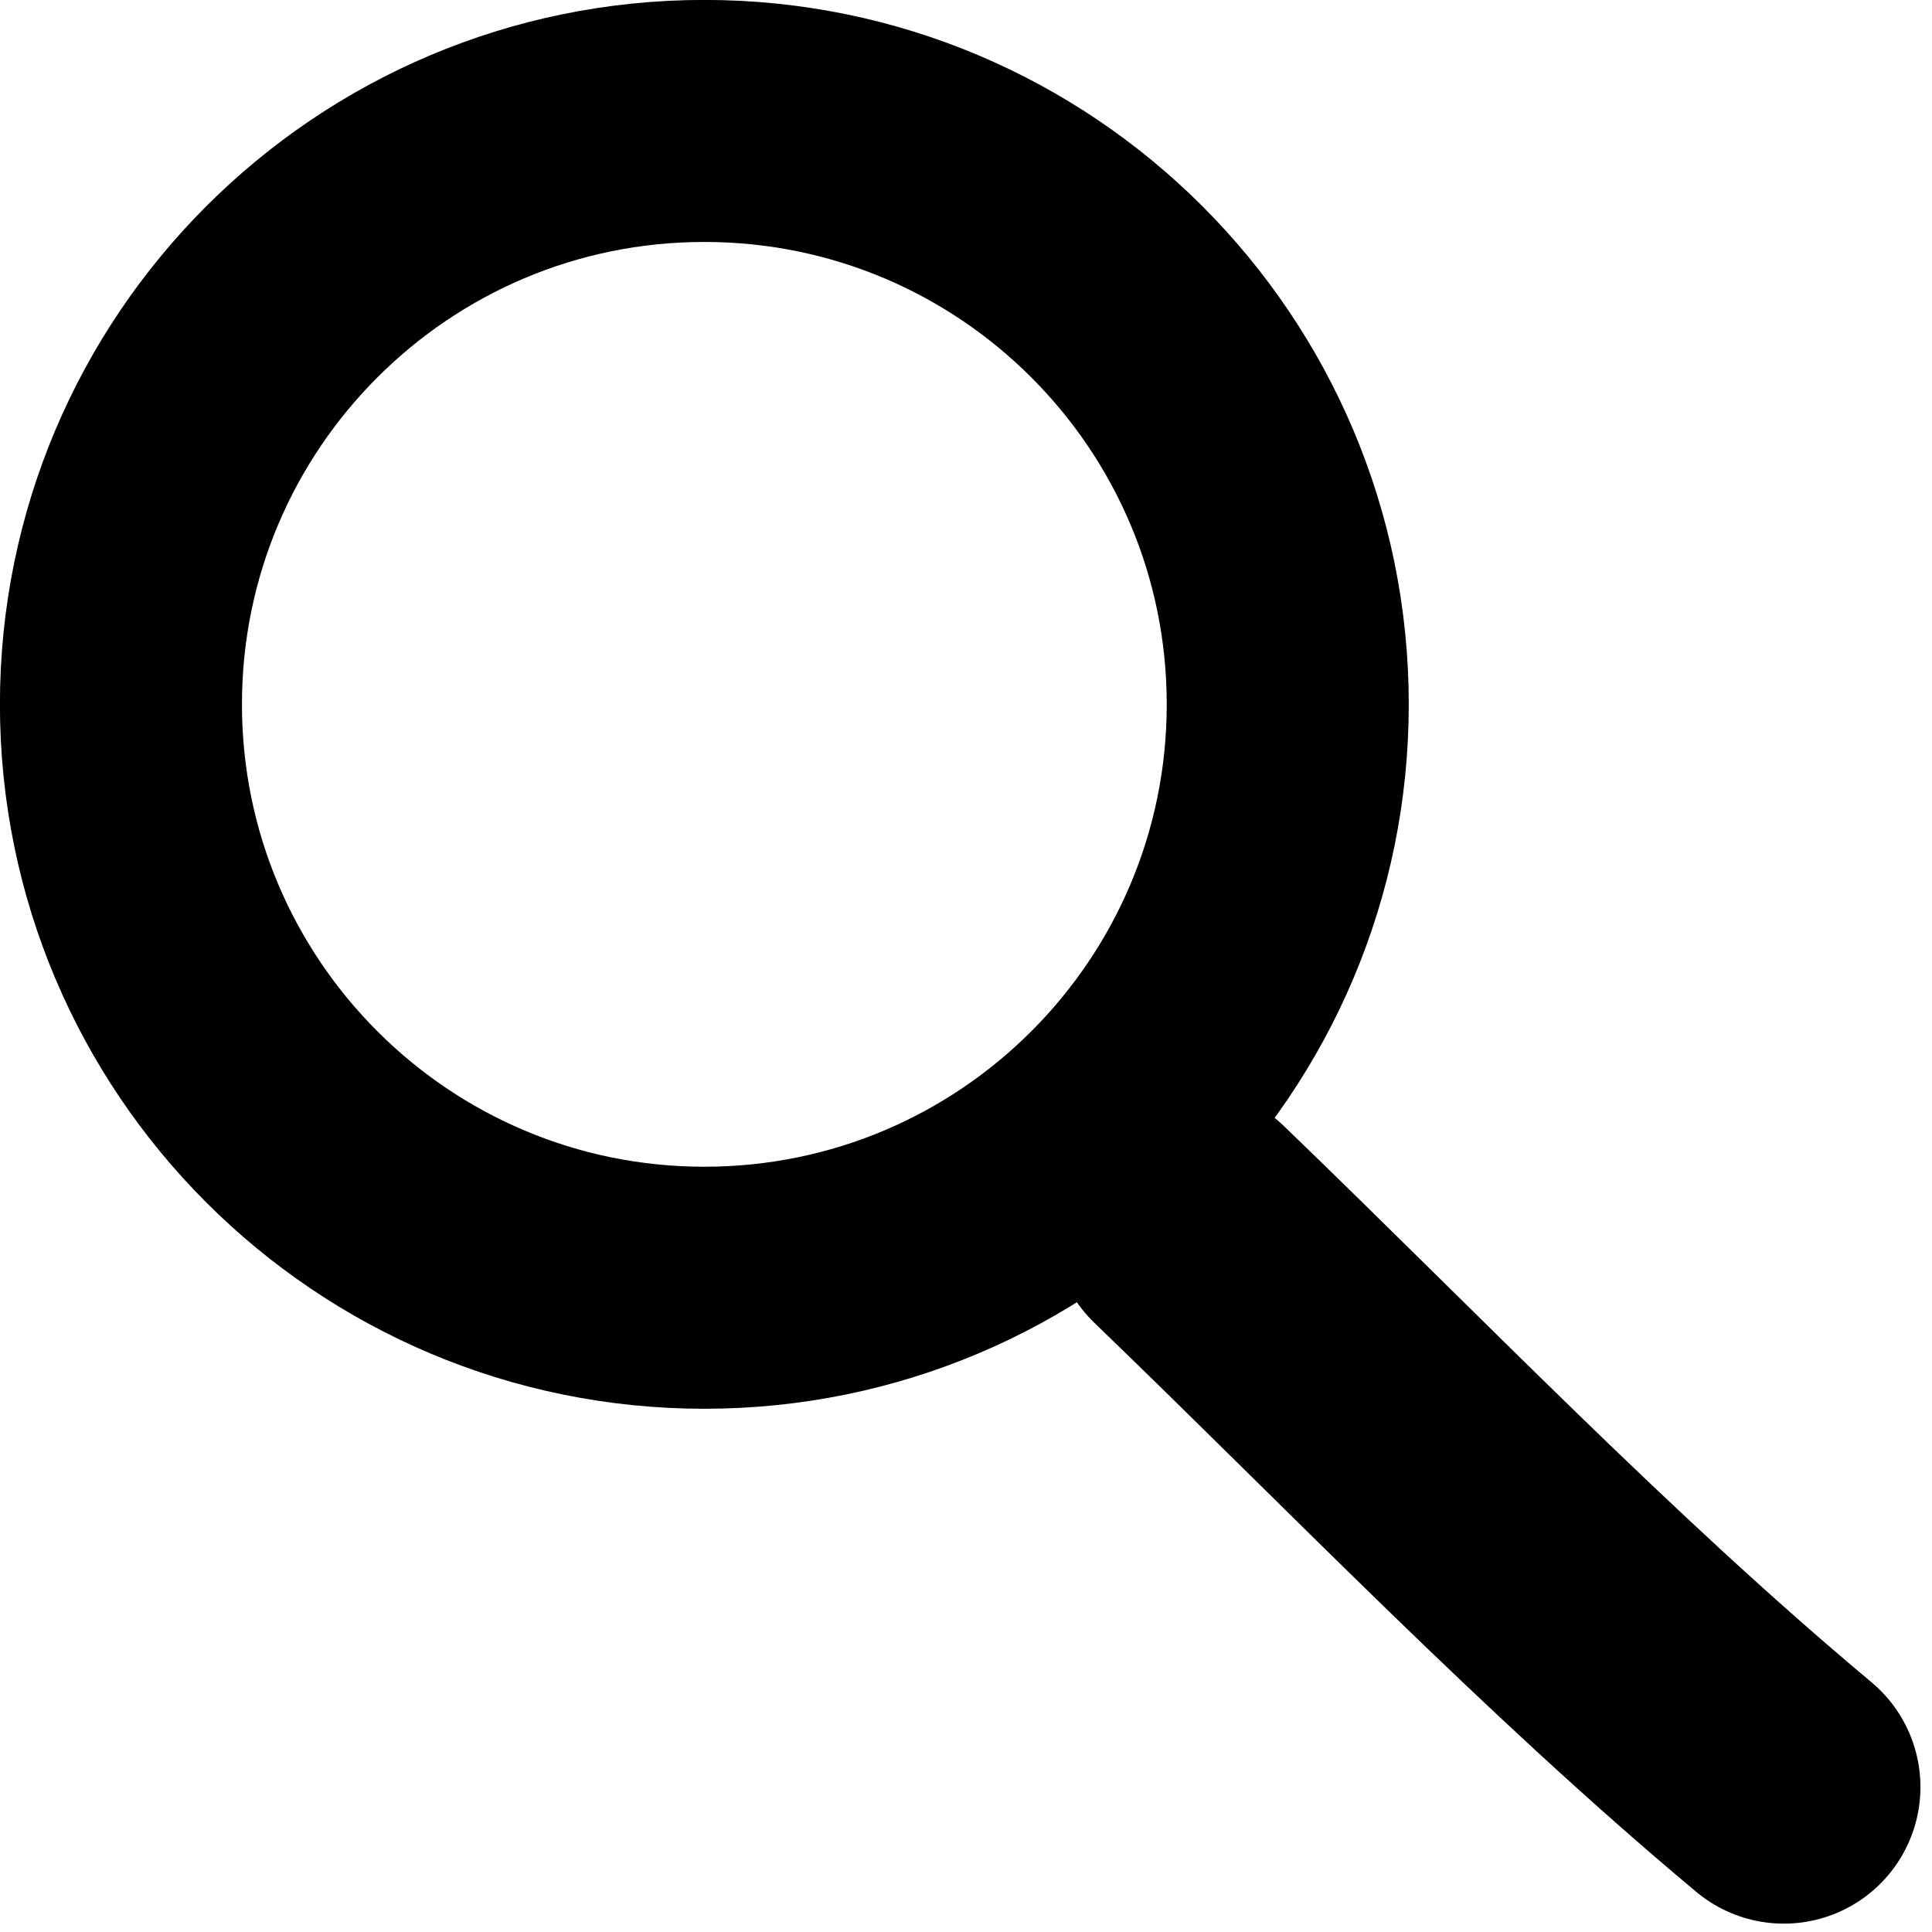
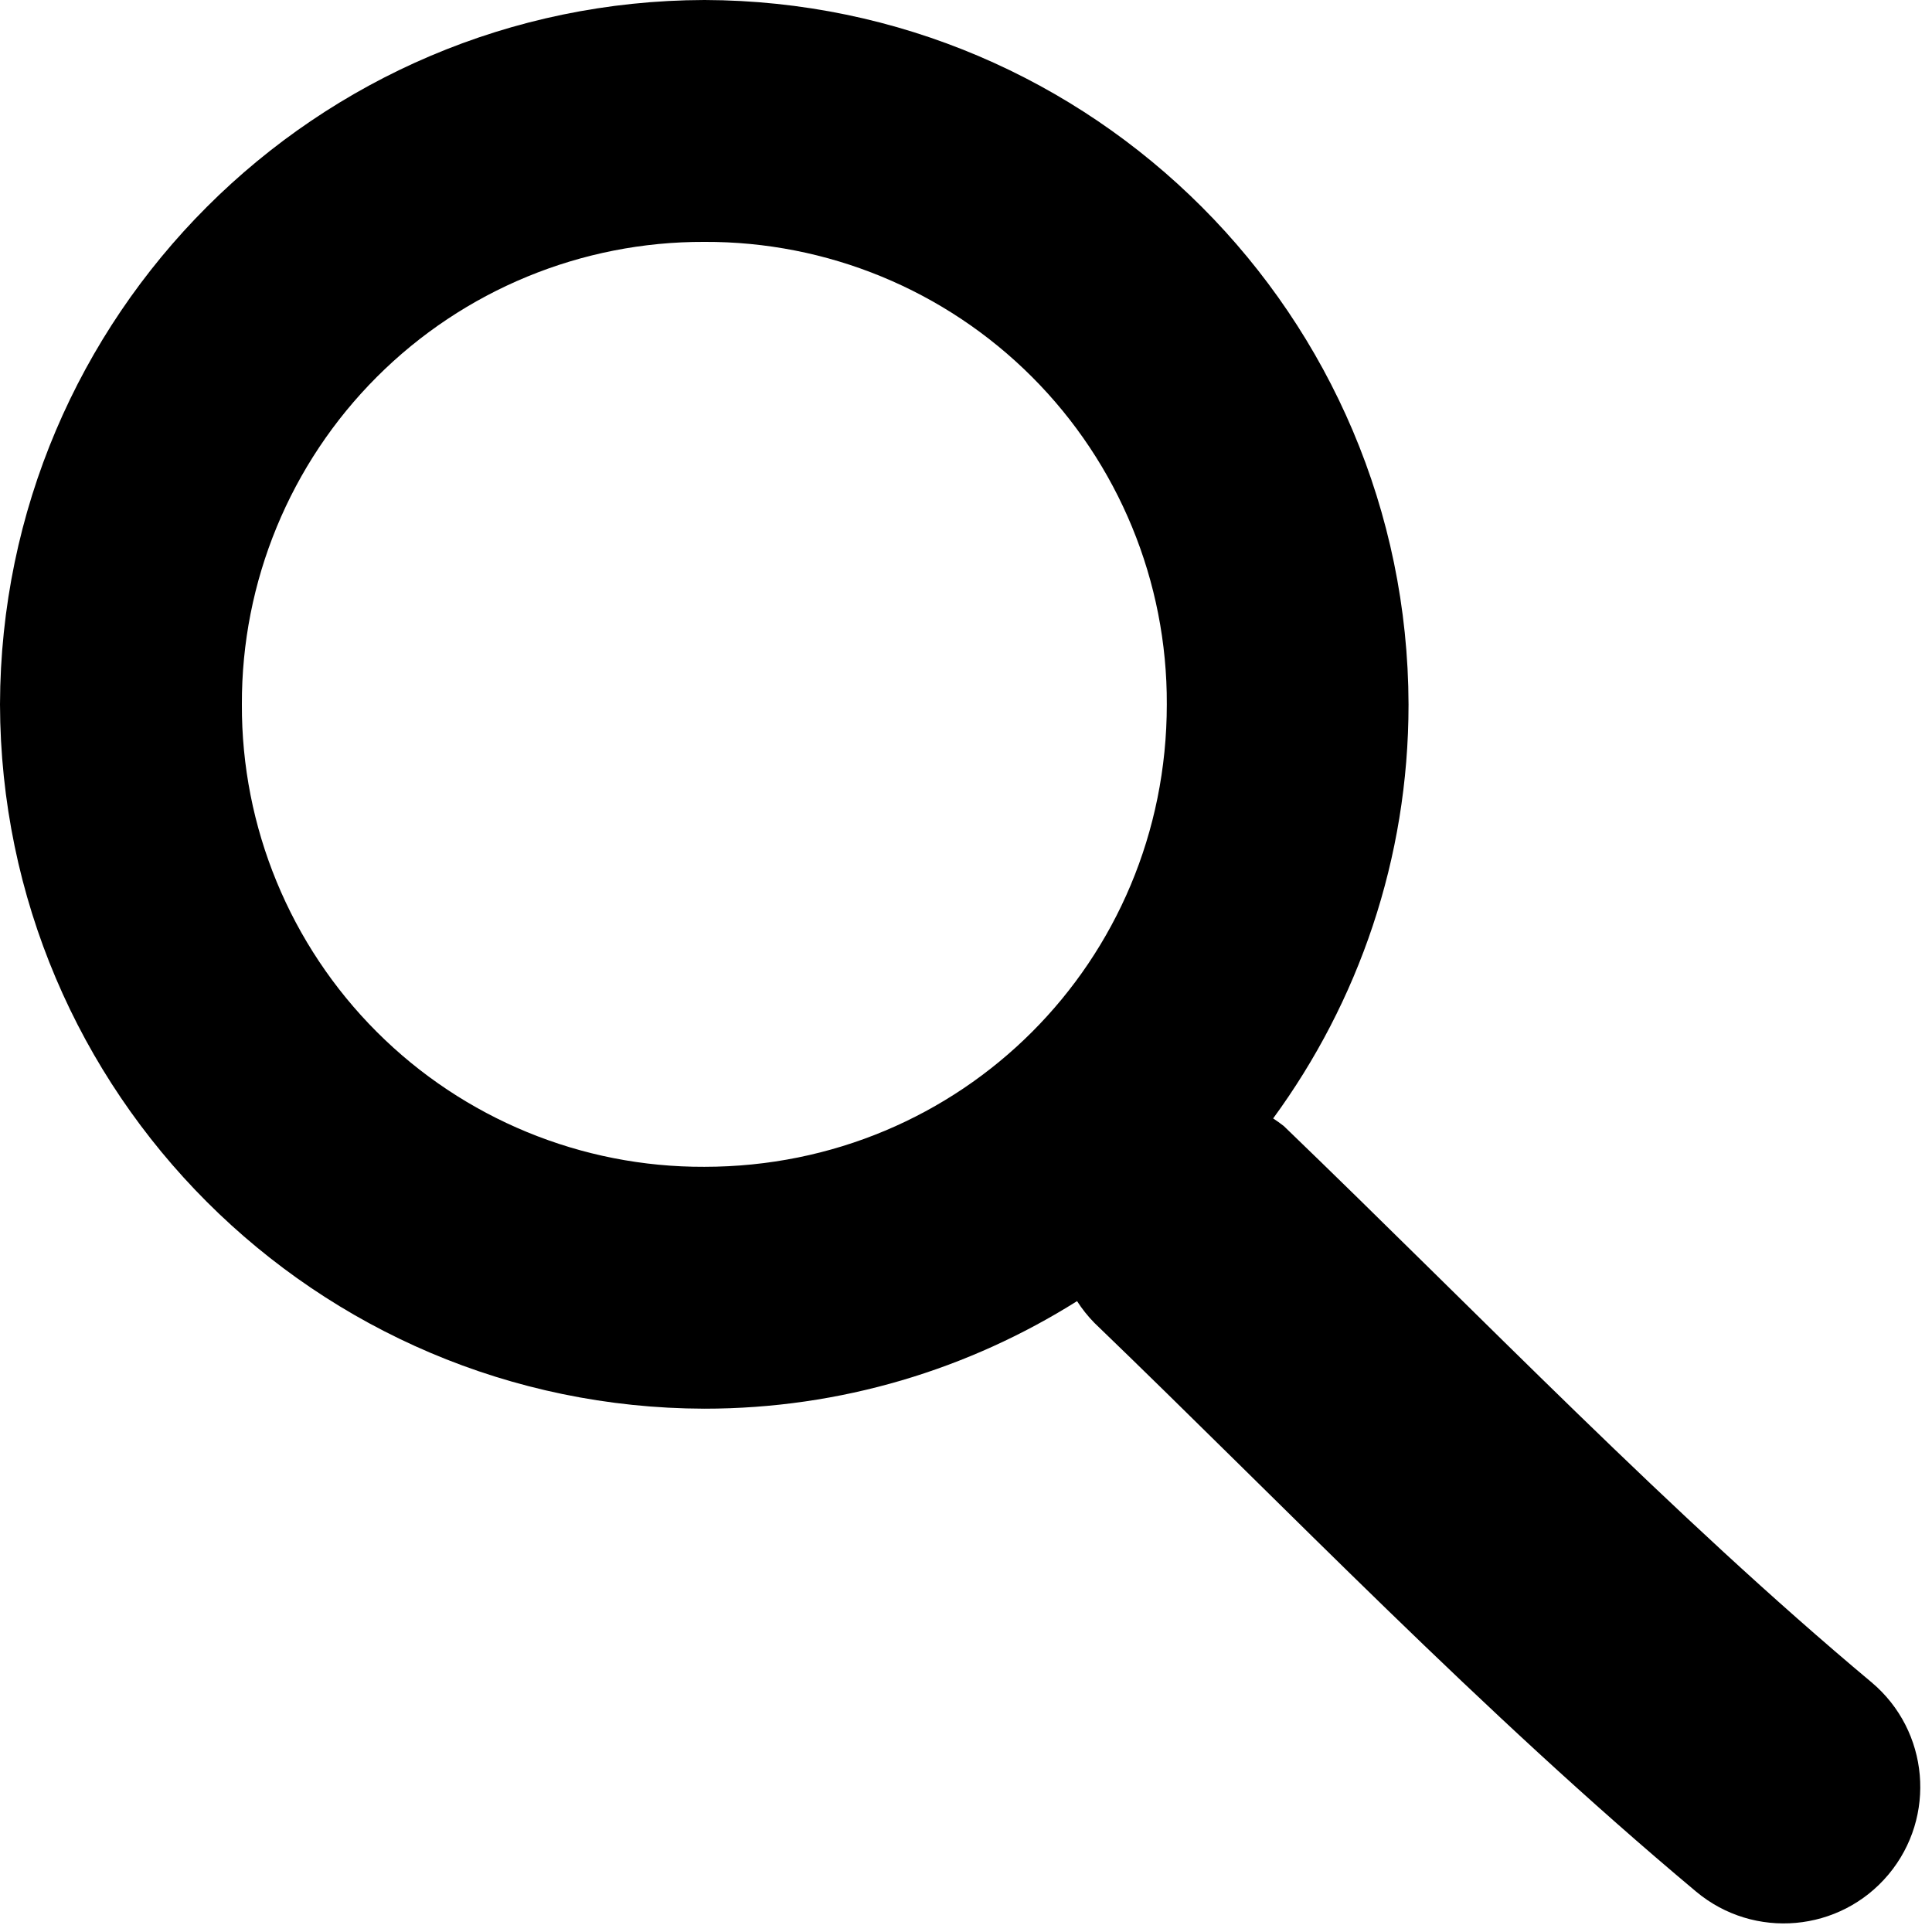
<svg xmlns="http://www.w3.org/2000/svg" viewBox="0 0 12.7 12.7">
-   <g fill="none" stroke="#000" stroke-linecap="round" stroke-linejoin="round">
-     <ellipse cx="4.63" cy="4.63" rx="3.835" ry="3.835" stroke-width="1.591" />
-     <path d="m11.726 11.747c-1.366-1.142-2.622-2.458-3.909-3.698" stroke-width="1.796" />
-   </g>
+   <path style="color:#000;fill:#000;-inkscape-stroke:none;stroke:none;fill-opacity:1" d="M4.63 0A4.643 4.643 0 0 0 0 4.63a4.642 4.642 0 0 0 4.63 4.63c.9 0 1.739-.26 2.45-.707a.898.898 0 0 0 .113.142c1.27 1.223 2.54 2.554 3.957 3.74a.898.898 0 0 0 1.264-.113.898.898 0 0 0-.111-1.263C10.989 9.96 9.745 8.66 8.439 7.402a.898.898 0 0 0-.07-.05c.56-.765.89-1.706.89-2.721A4.642 4.642 0 0 0 4.632 0zm0 1.59a3.028 3.028 0 0 1 3.04 3.04c0 1.69-1.35 3.04-3.04 3.04a3.028 3.028 0 0 1-3.04-3.04 3.03 3.03 0 0 1 3.04-3.04z" />
</svg>
